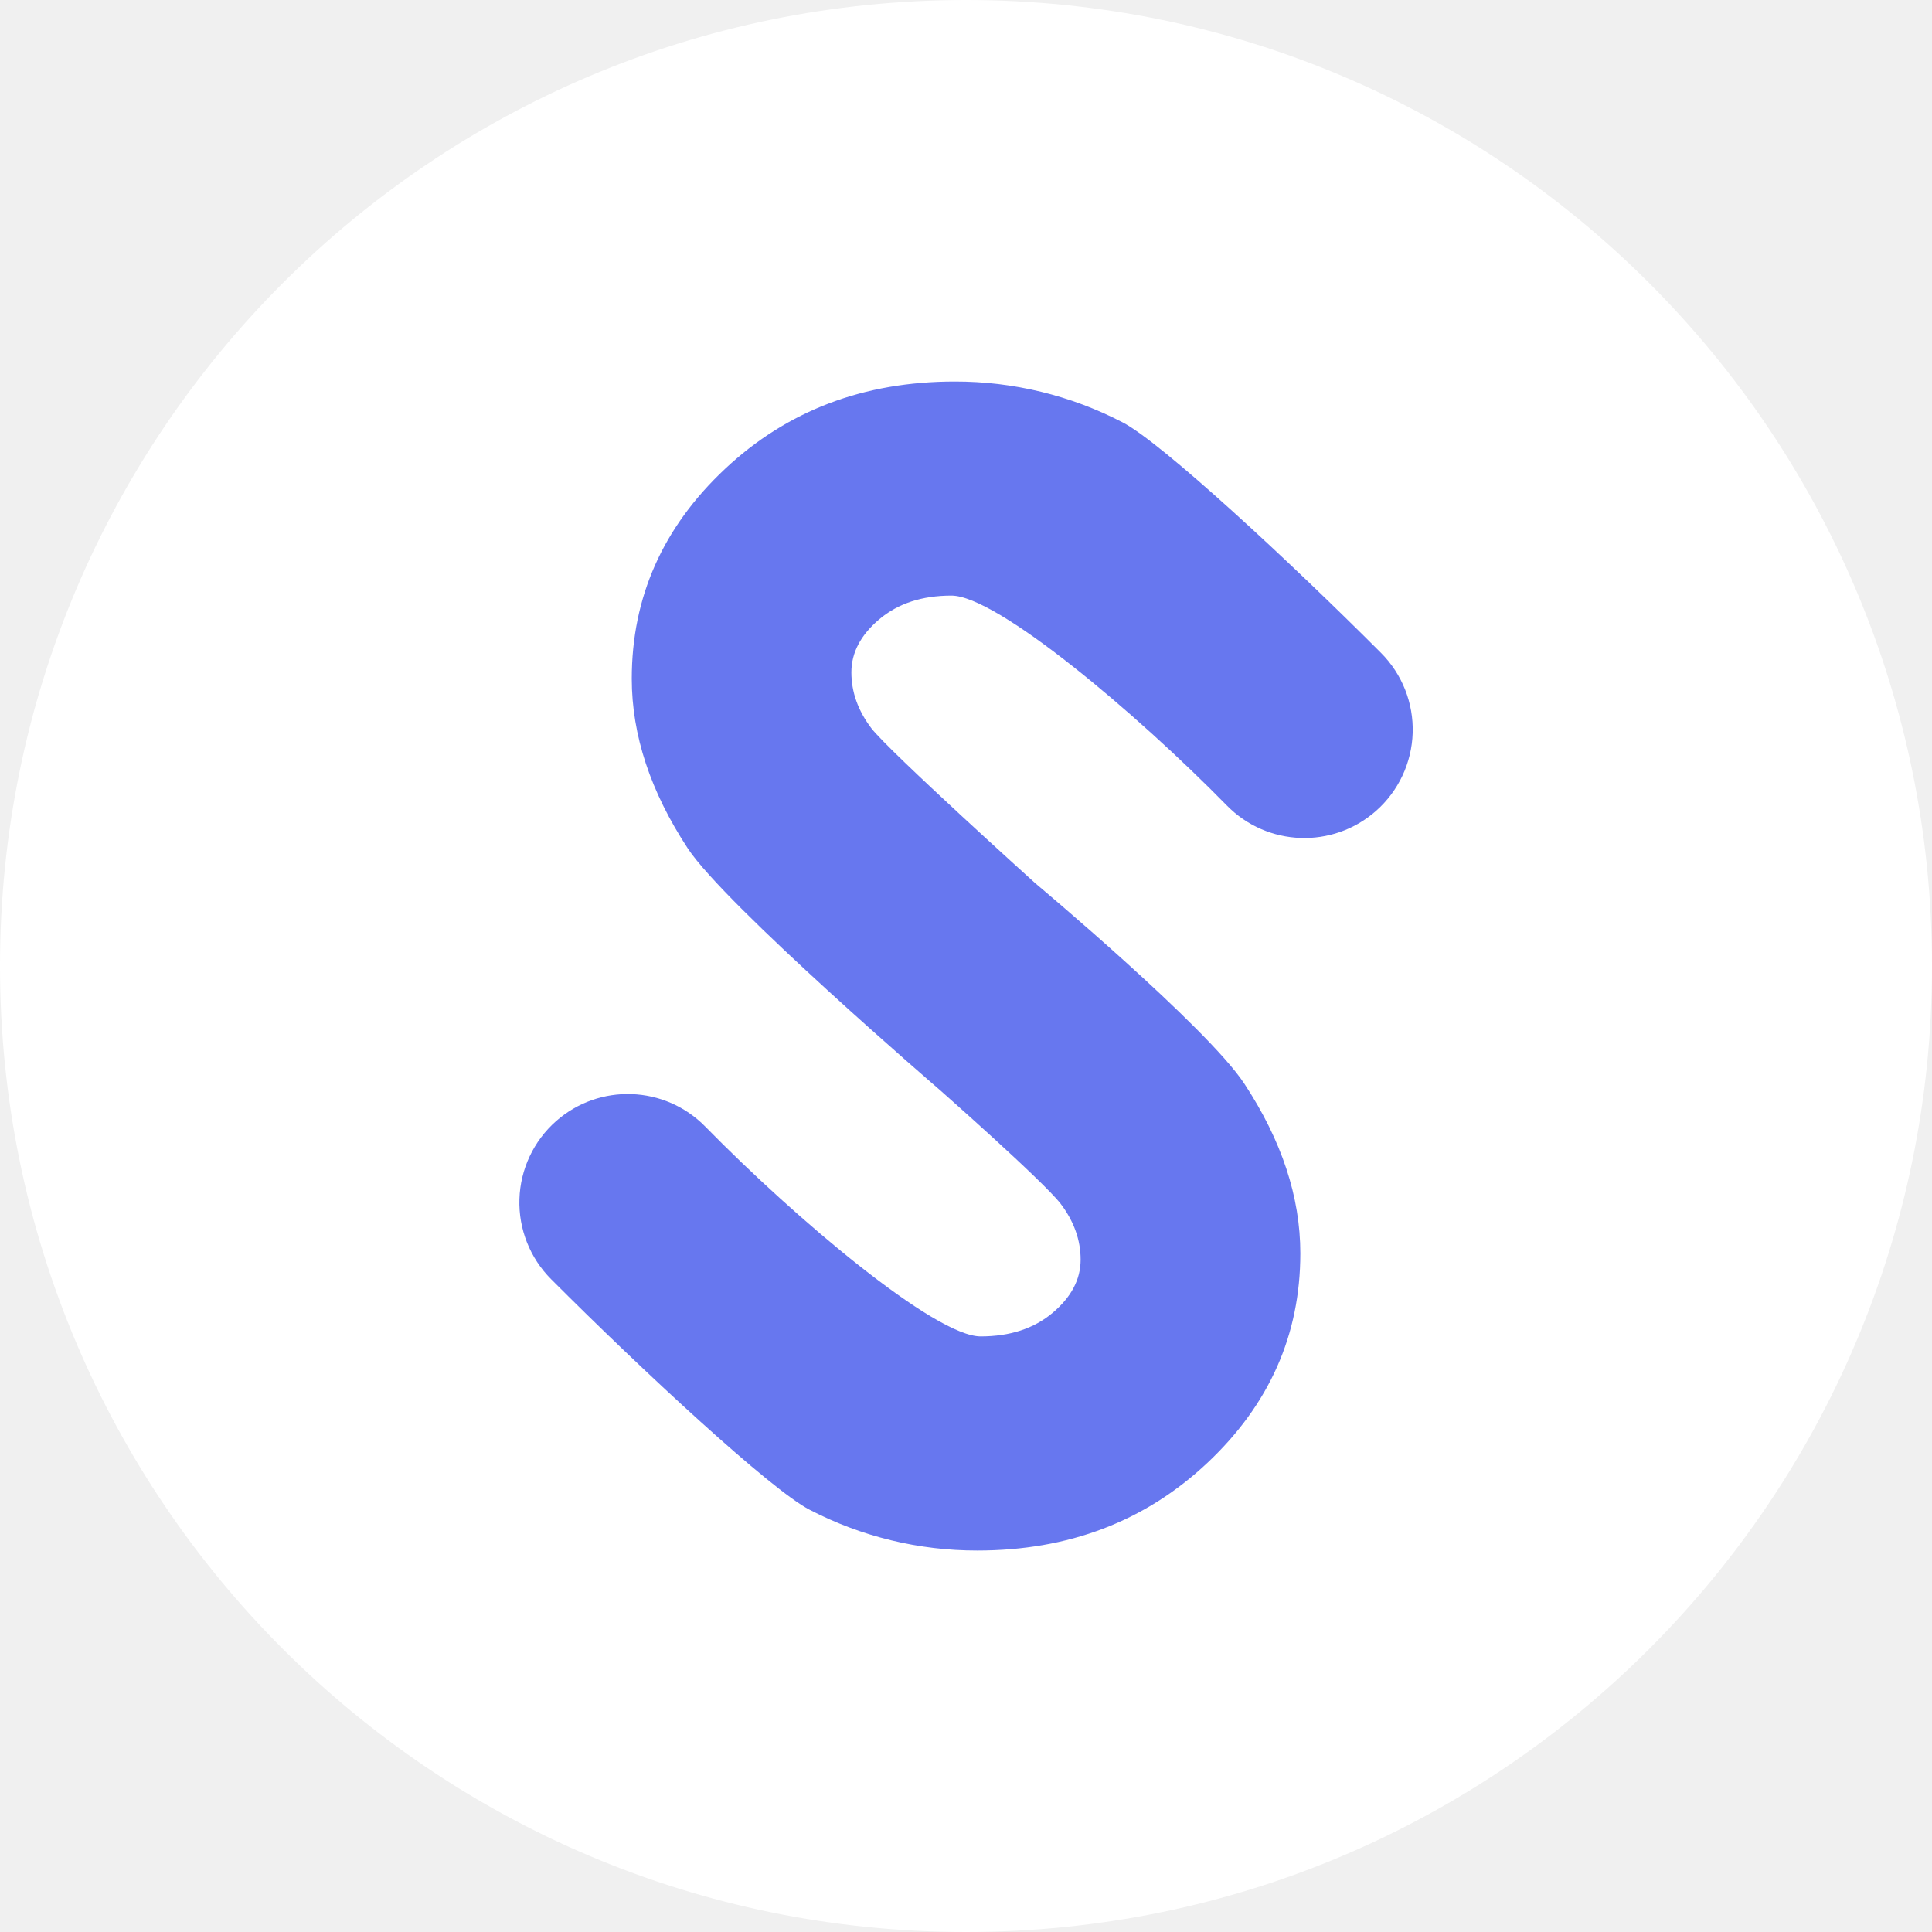
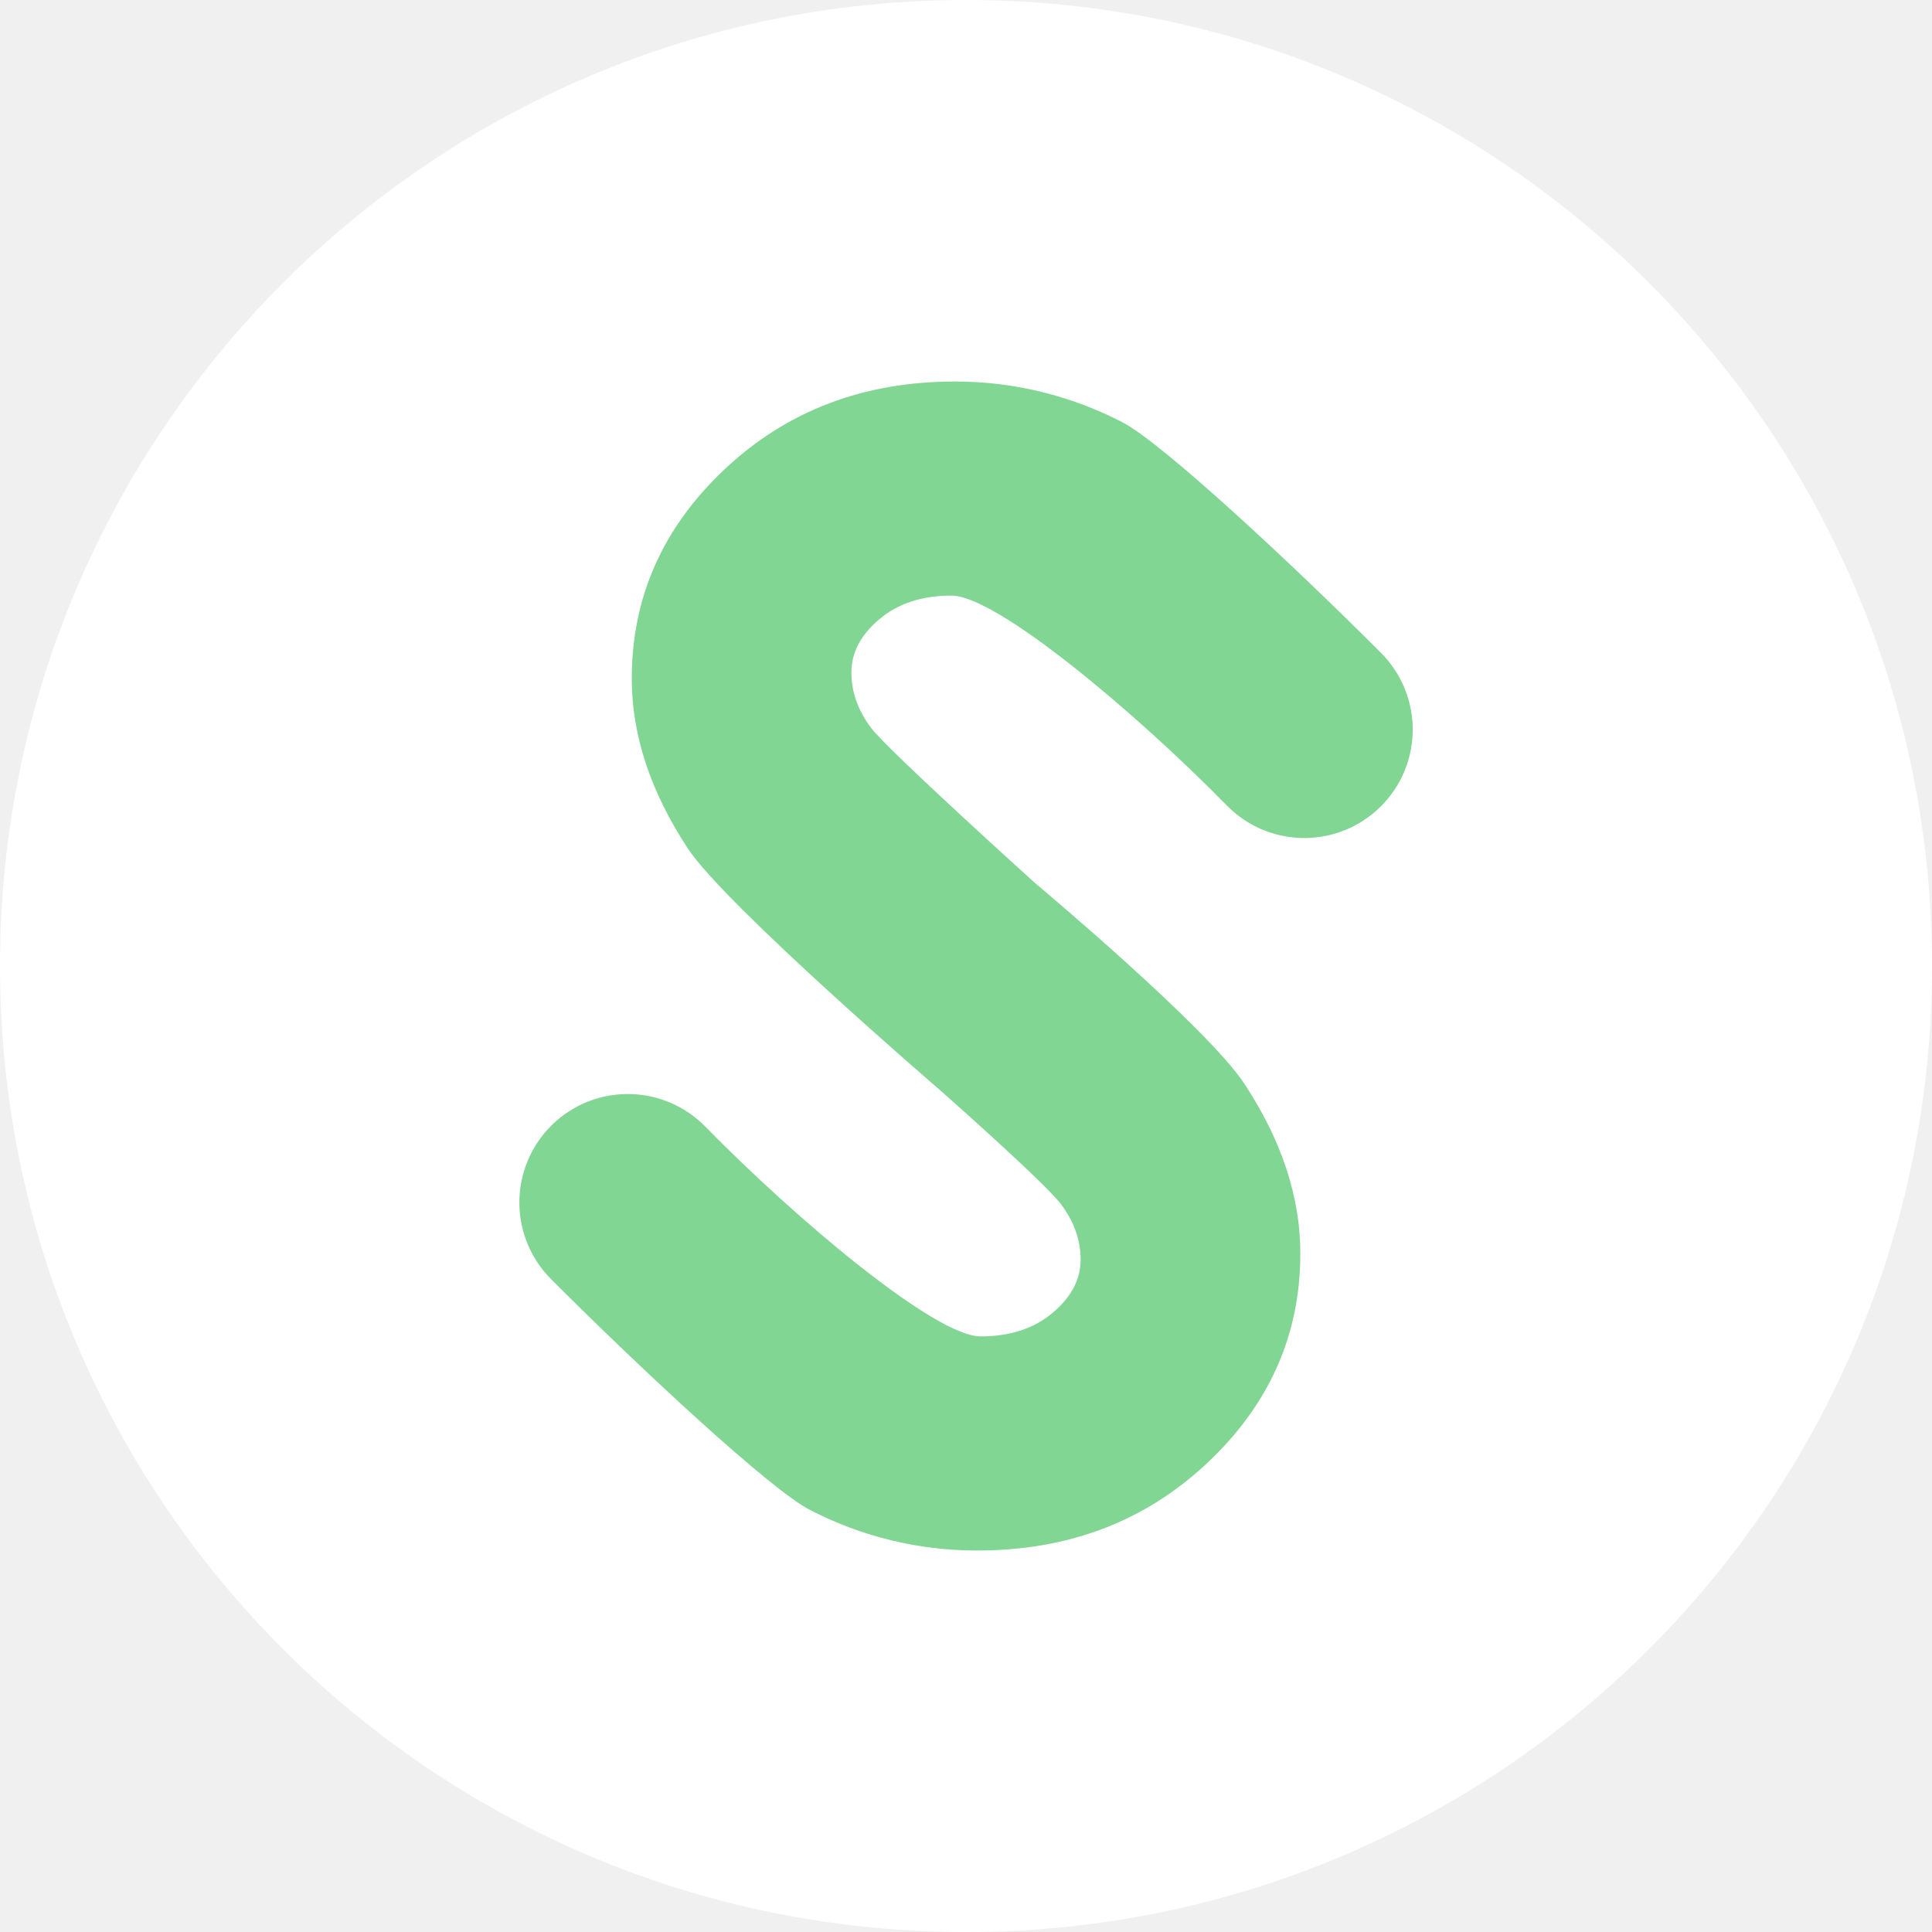
<svg xmlns="http://www.w3.org/2000/svg" id="Layer_1" data-name="Layer 1" viewBox="0 0 1000 1000">
  <defs>
-     <style>.cls-1{fill:white;}.cls-2{fill:#6777ef;stroke:none;stroke-miterlimit:10;stroke-width:30px;}</style>
+     <style>.cls-1{fill:white;}.cls-2{fill:#81d694;stroke:none;stroke-miterlimit:10;stroke-width:30px;}</style>
  </defs>
  <circle class="cls-1" cx="500" cy="500" r="500" />
  <path class="cls-2" d="M486.5,564.21S375.28,468.5,356,439.14s-29-58.64-29-87.86q0-63.25,48.22-108.53t119-45.27a187.77,187.77,0,0,1,86.73,21.08c20,10.24,86.71,72.12,133.84,119.36a56.16,56.16,0,0,1-2.55,81.8h0a56.15,56.15,0,0,1-77.28-2.85c-46.88-47.82-119-108.59-142.5-108.59q-22.79,0-37.28,12.2T440.67,348q0,15.3,10.35,28.95c9.39,12.13,84.91,80.28,84.91,80.28s88.79,74.3,108.12,103.66,29,58.64,29,87.86q0,63.25-48.22,108.53t-119,45.27a187.77,187.77,0,0,1-86.73-21.08c-20-10.24-86.71-72.12-133.84-119.36a56.16,56.16,0,0,1,2.55-81.8h0a56.15,56.15,0,0,1,77.28,2.85C411.94,631,484,691.72,507.56,691.72q22.79,0,37.28-12.2T559.33,652q0-15.3-10.35-28.95C539.59,611,486.5,564.21,486.5,564.21Z" />
</svg>
